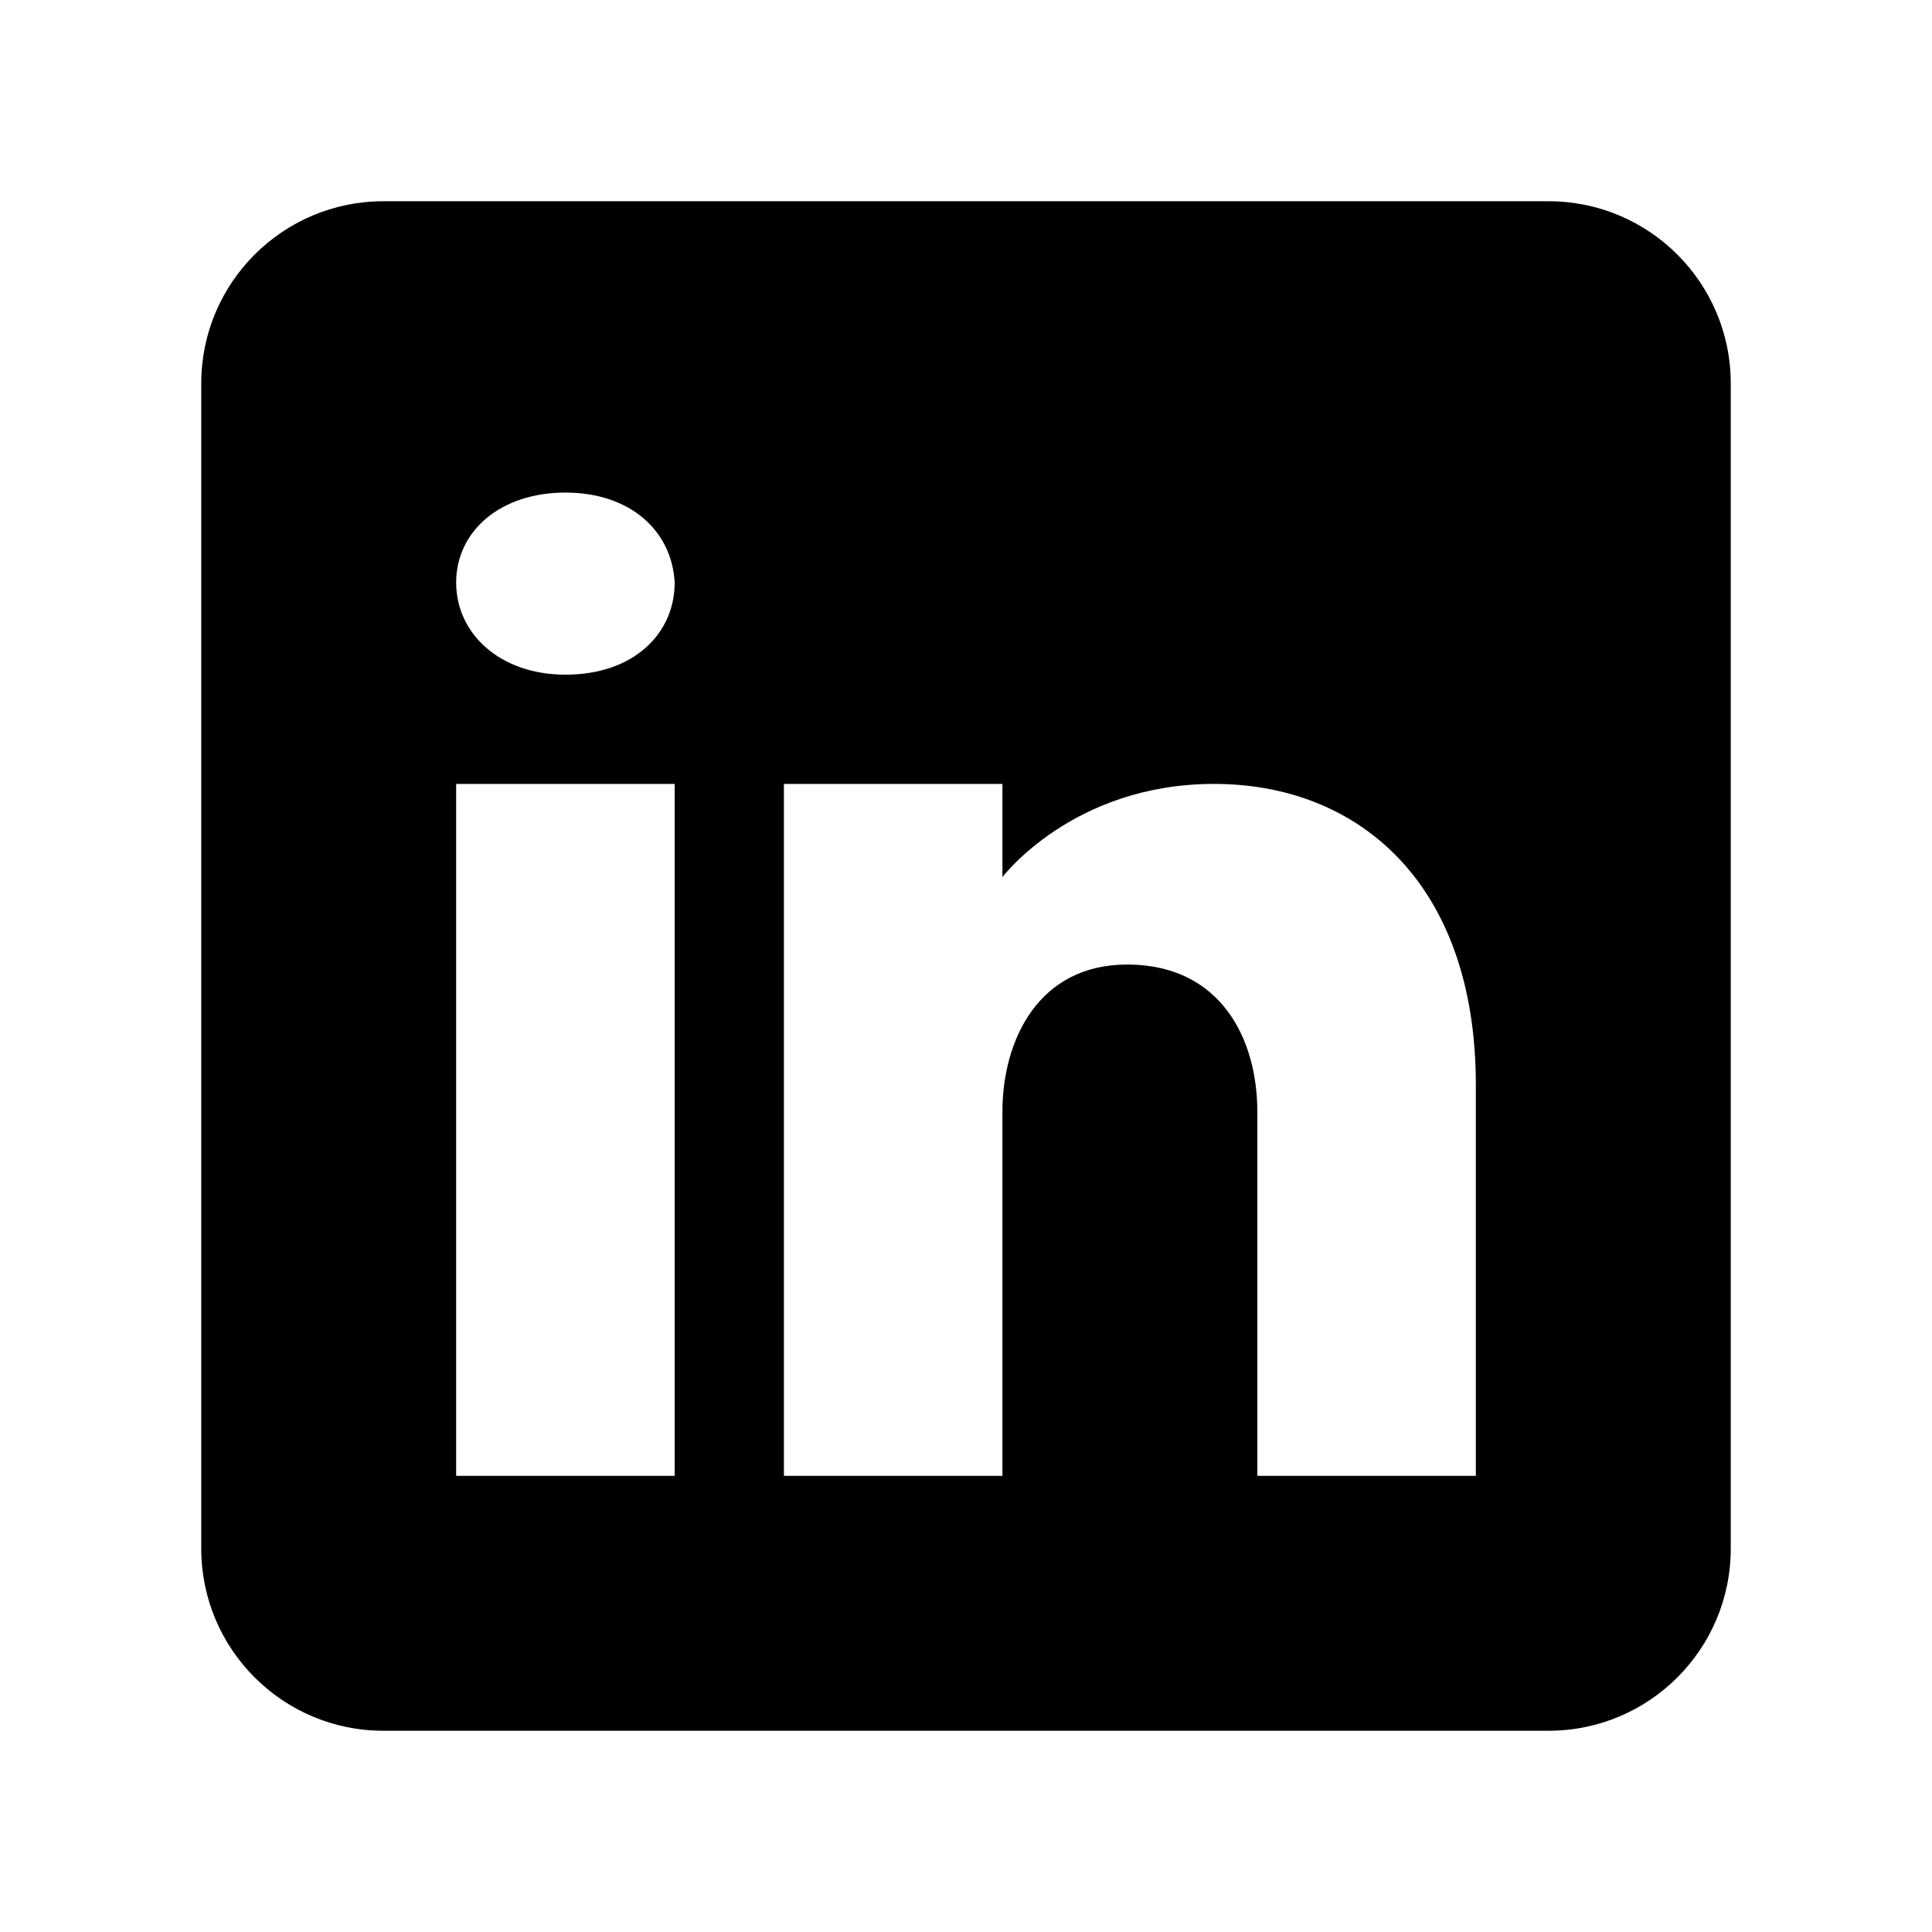
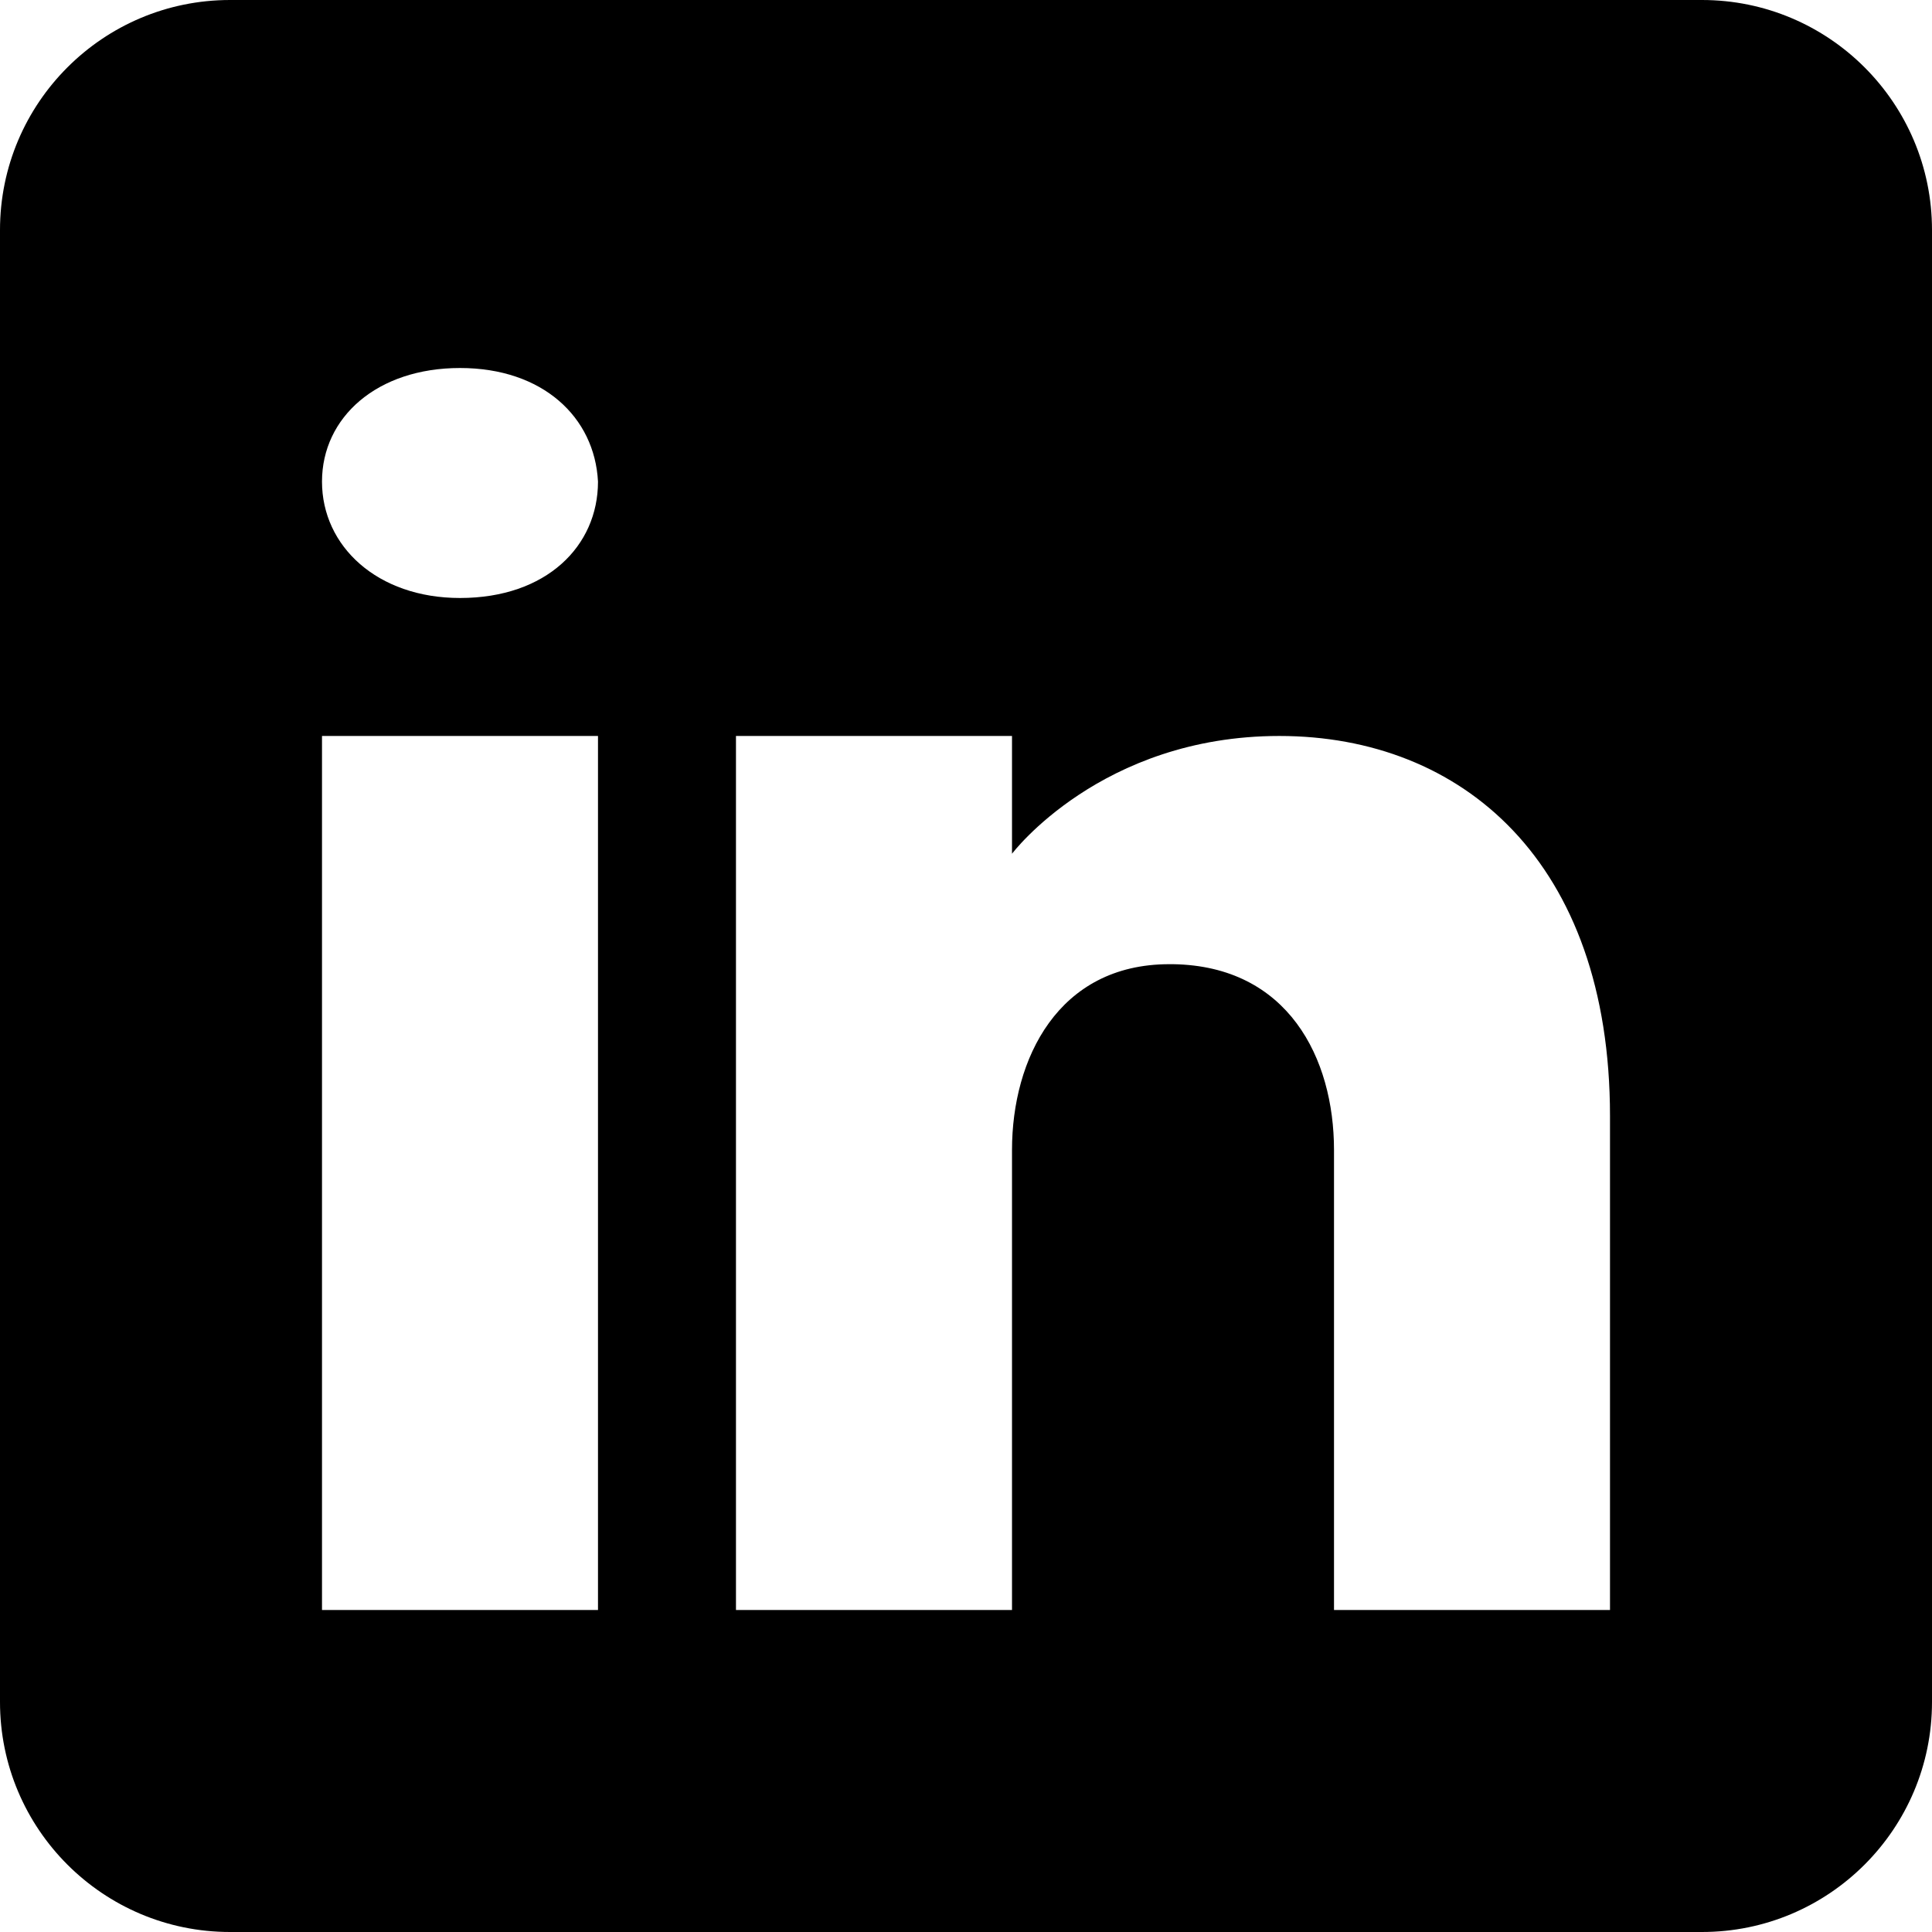
<svg xmlns="http://www.w3.org/2000/svg" viewBox="0 0 48 48" width="48px" height="48px">
-   <path d="M 38.476 5 L 9.524 5 C 7.027 5 5 7.027 5 9.524 L 5 38.476 C 5 40.973 7.027 43 9.524 43 L 38.476 43 C 40.973 43 43 40.973 43 38.476 L 43 9.524 C 43 7.027 40.973 5 38.476 5 Z M 16.762 19.476 L 16.762 36.667 L 11.333 36.667 L 11.333 19.476 L 16.762 19.476 Z M 11.333 14.473 C 11.333 13.206 12.419 12.238 14.048 12.238 C 15.676 12.238 16.697 13.206 16.762 14.473 C 16.762 15.741 15.747 16.762 14.048 16.762 C 12.419 16.762 11.333 15.741 11.333 14.473 Z M 36.667 36.667 L 31.238 36.667 C 31.238 36.667 31.238 28.287 31.238 27.619 C 31.238 25.811 30.333 24 28.073 23.964 L 27.999 23.964 C 25.811 23.964 24.905 25.828 24.905 27.619 C 24.905 28.442 24.905 36.667 24.905 36.667 L 19.476 36.667 L 19.476 19.476 L 24.905 19.476 L 24.905 21.792 C 24.905 21.792 26.651 19.476 30.163 19.476 C 33.753 19.476 36.667 21.946 36.667 26.951 L 36.667 36.667 Z" />
+   <path d="M 42.285 0 L 5.715 0 C 2.56 0 0 2.56 0 5.715 L 0 42.285 C 0 45.44 2.56 48 5.715 48 L 42.285 48 C 45.44 48 48 45.44 48 42.285 L 48 5.715 C 48 2.56 45.44 0 42.285 0 Z M 14.857 18.285 L 14.857 40 L 8 40 L 8 18.285 L 14.857 18.285 Z M 8 11.966 C 8 10.365 9.371 9.143 11.429 9.143 C 13.485 9.143 14.775 10.365 14.857 11.966 C 14.857 13.568 13.575 14.857 11.429 14.857 C 9.371 14.857 8 13.568 8 11.966 Z M 40 40 L 33.143 40 C 33.143 40 33.143 29.415 33.143 28.571 C 33.143 26.288 32 24 29.145 23.955 L 29.051 23.955 C 26.288 23.955 25.143 26.309 25.143 28.571 C 25.143 29.611 25.143 40 25.143 40 L 18.285 40 L 18.285 18.285 L 25.143 18.285 L 25.143 21.211 C 25.143 21.211 27.349 18.285 31.785 18.285 C 36.32 18.285 40 21.405 40 27.728 L 40 40 Z" />
</svg>
